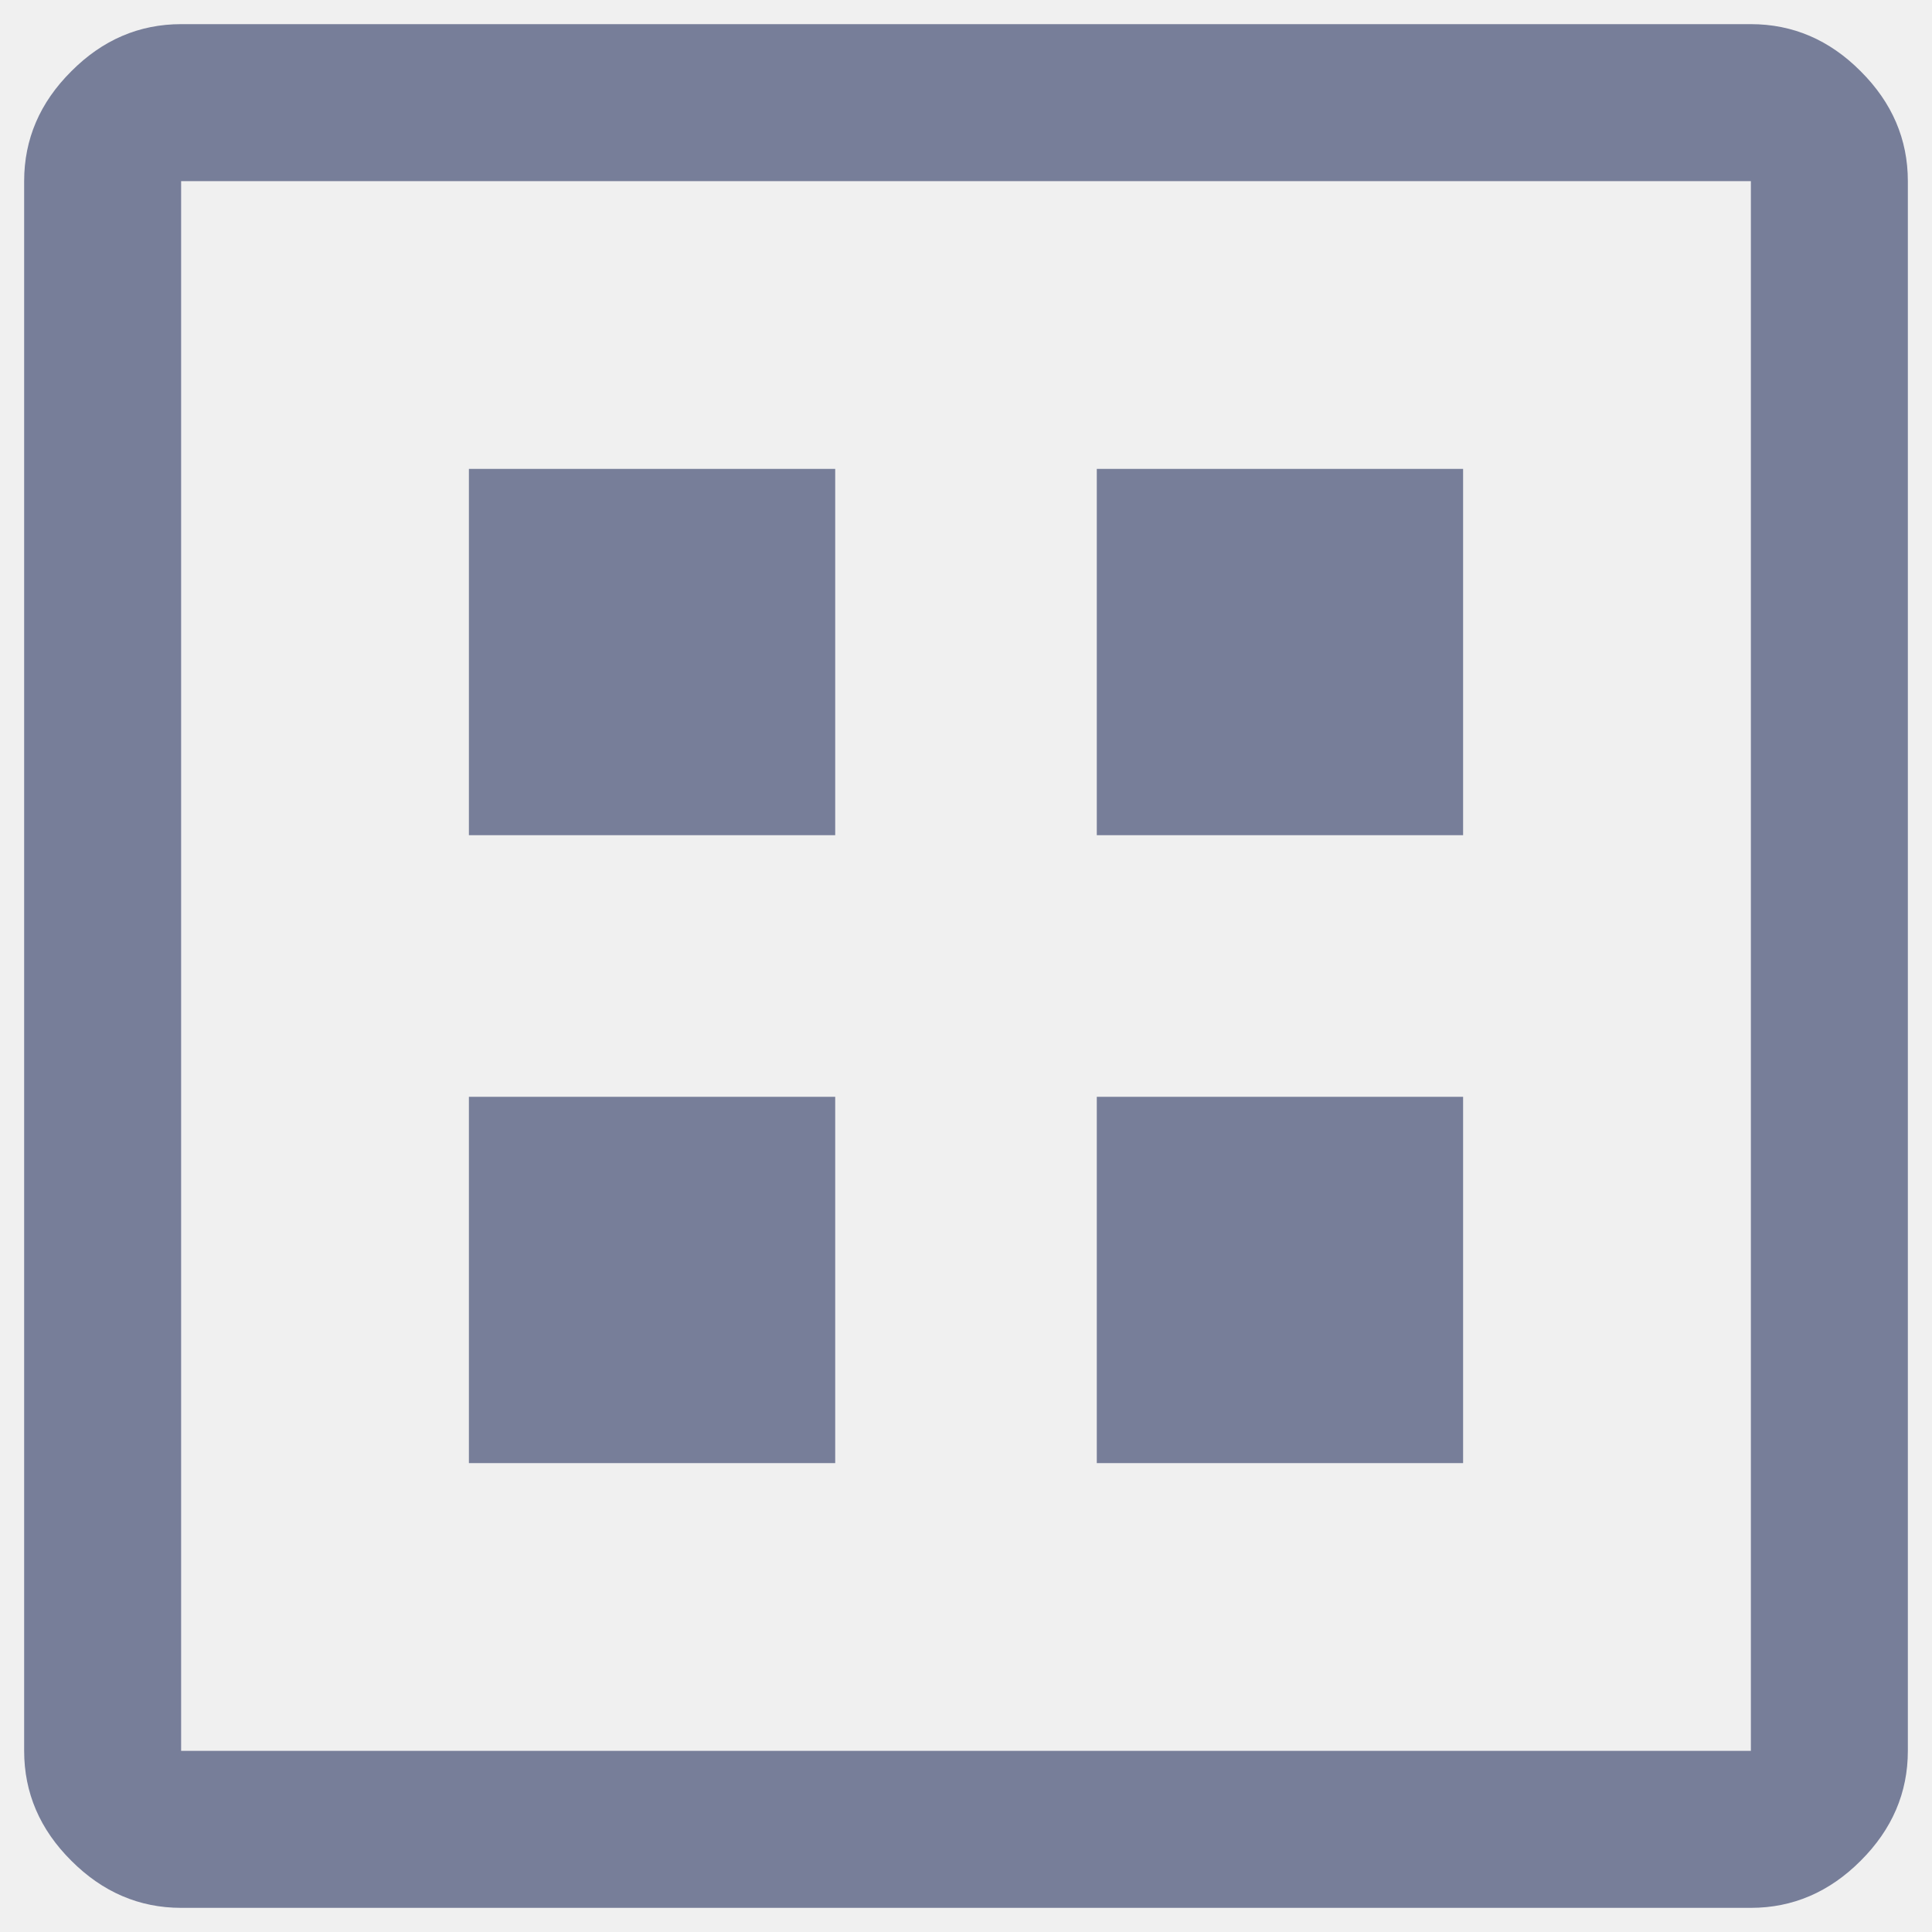
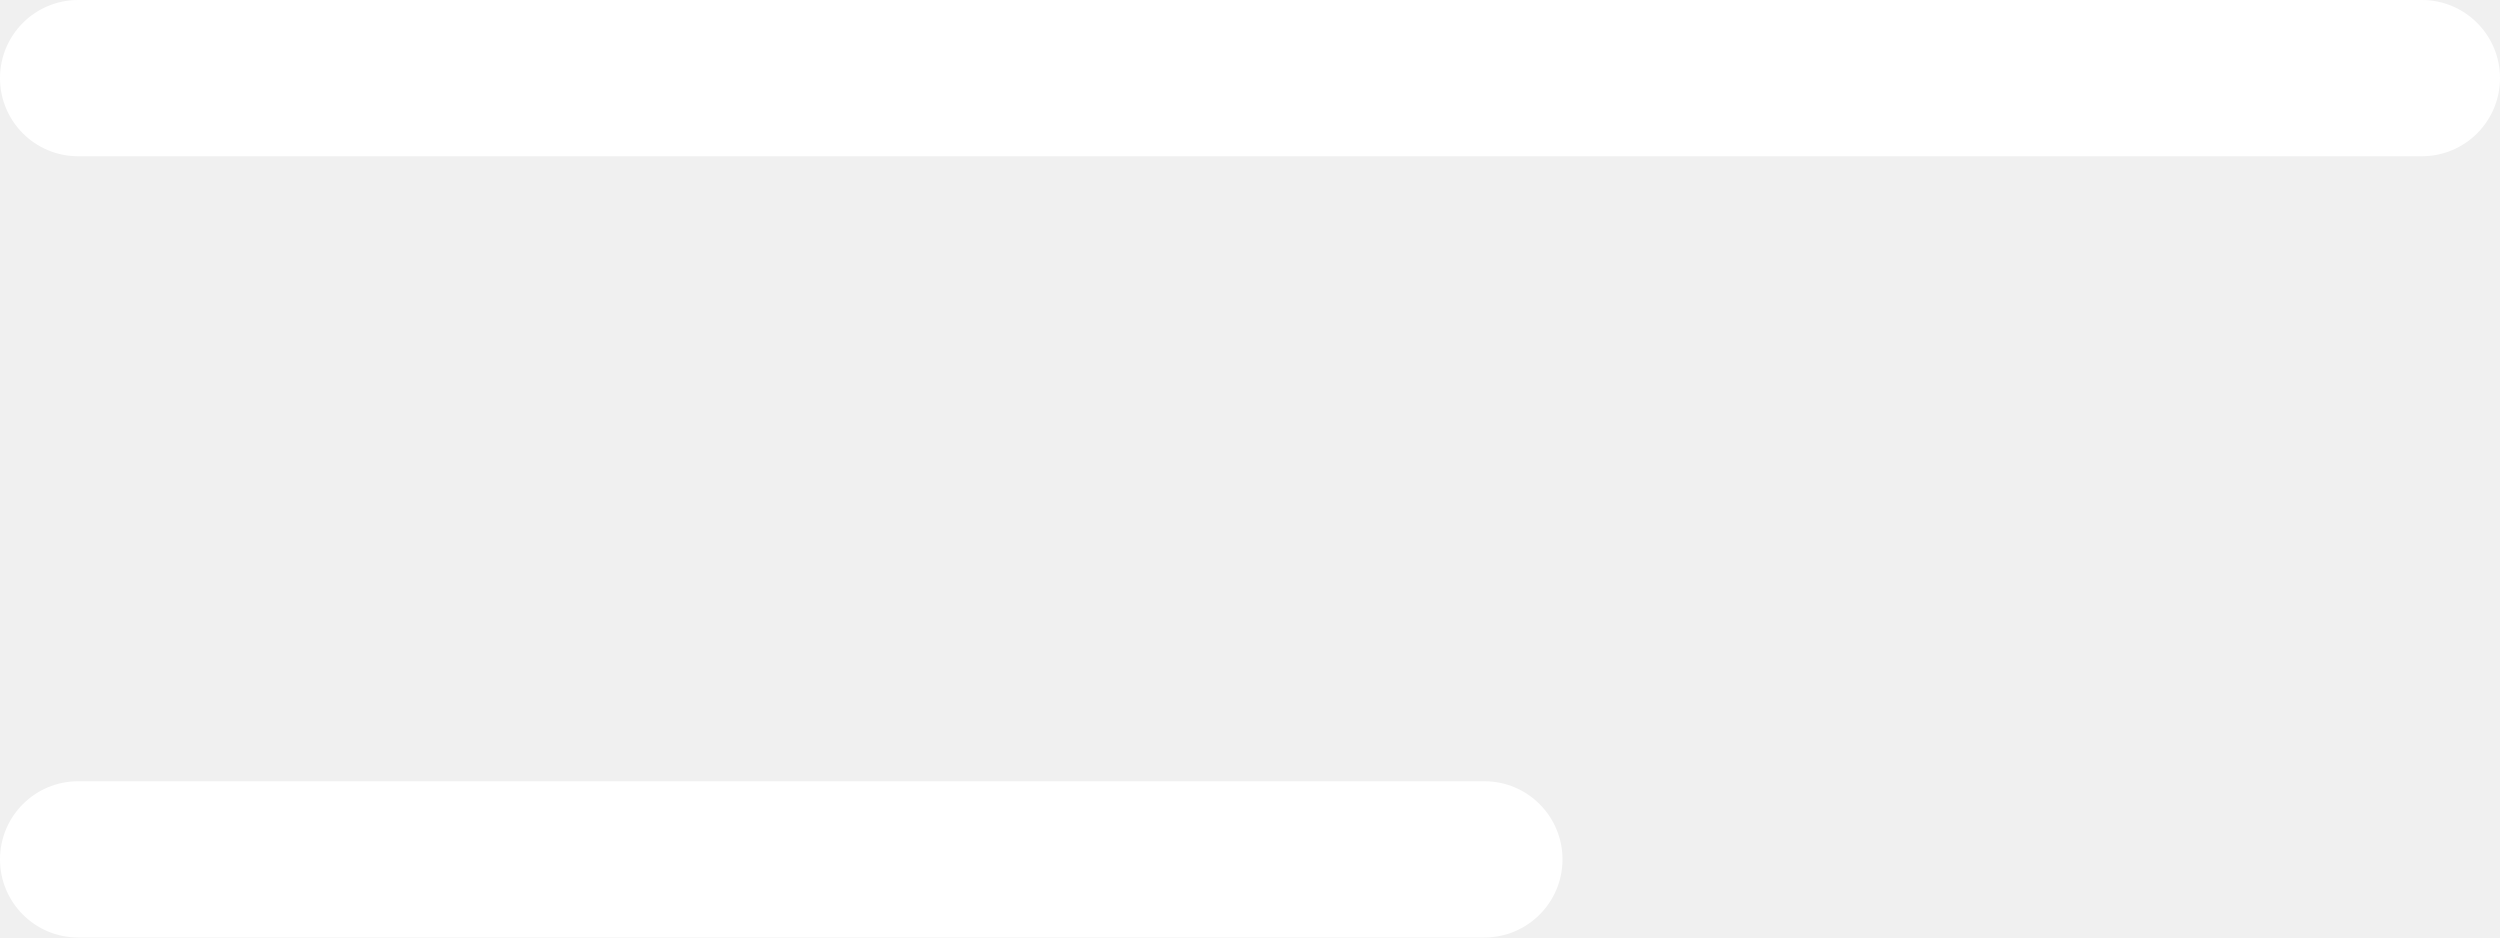
- <svg xmlns="http://www.w3.org/2000/svg" width="20" height="20" viewBox="0 0 20 20" fill="none">
-   <path d="M4.854 15.146H8.646V11.354H4.854V15.146ZM11.354 15.146H15.146V11.354H11.354V15.146ZM4.854 8.646H8.646V4.854H4.854V8.646ZM11.354 8.646H15.146V4.854H11.354V8.646ZM1.875 19.75C1.442 19.75 1.062 19.587 0.738 19.262C0.412 18.938 0.25 18.558 0.25 18.125V1.875C0.25 1.442 0.412 1.062 0.738 0.738C1.062 0.412 1.442 0.25 1.875 0.25H18.125C18.558 0.25 18.938 0.412 19.262 0.738C19.587 1.062 19.75 1.442 19.75 1.875V18.125C19.75 18.558 19.587 18.938 19.262 19.262C18.938 19.587 18.558 19.75 18.125 19.75H1.875ZM1.875 18.125H18.125V1.875H1.875V18.125ZM1.875 1.875V18.125V1.875Z" fill="#777E99" />
+ <svg xmlns="http://www.w3.org/2000/svg" width="32" height="12" viewBox="0 0 32 12" fill="none">
+   <path d="M0 11C0 11.552 0.448 12 1 12H19C19.552 12 20 11.552 20 11C20 10.448 19.552 10 19 10H1C0.448 10 0 10.448 0 11Z" fill="white" />
+   <rect width="32" height="2" rx="1" fill="white" />
</svg>
